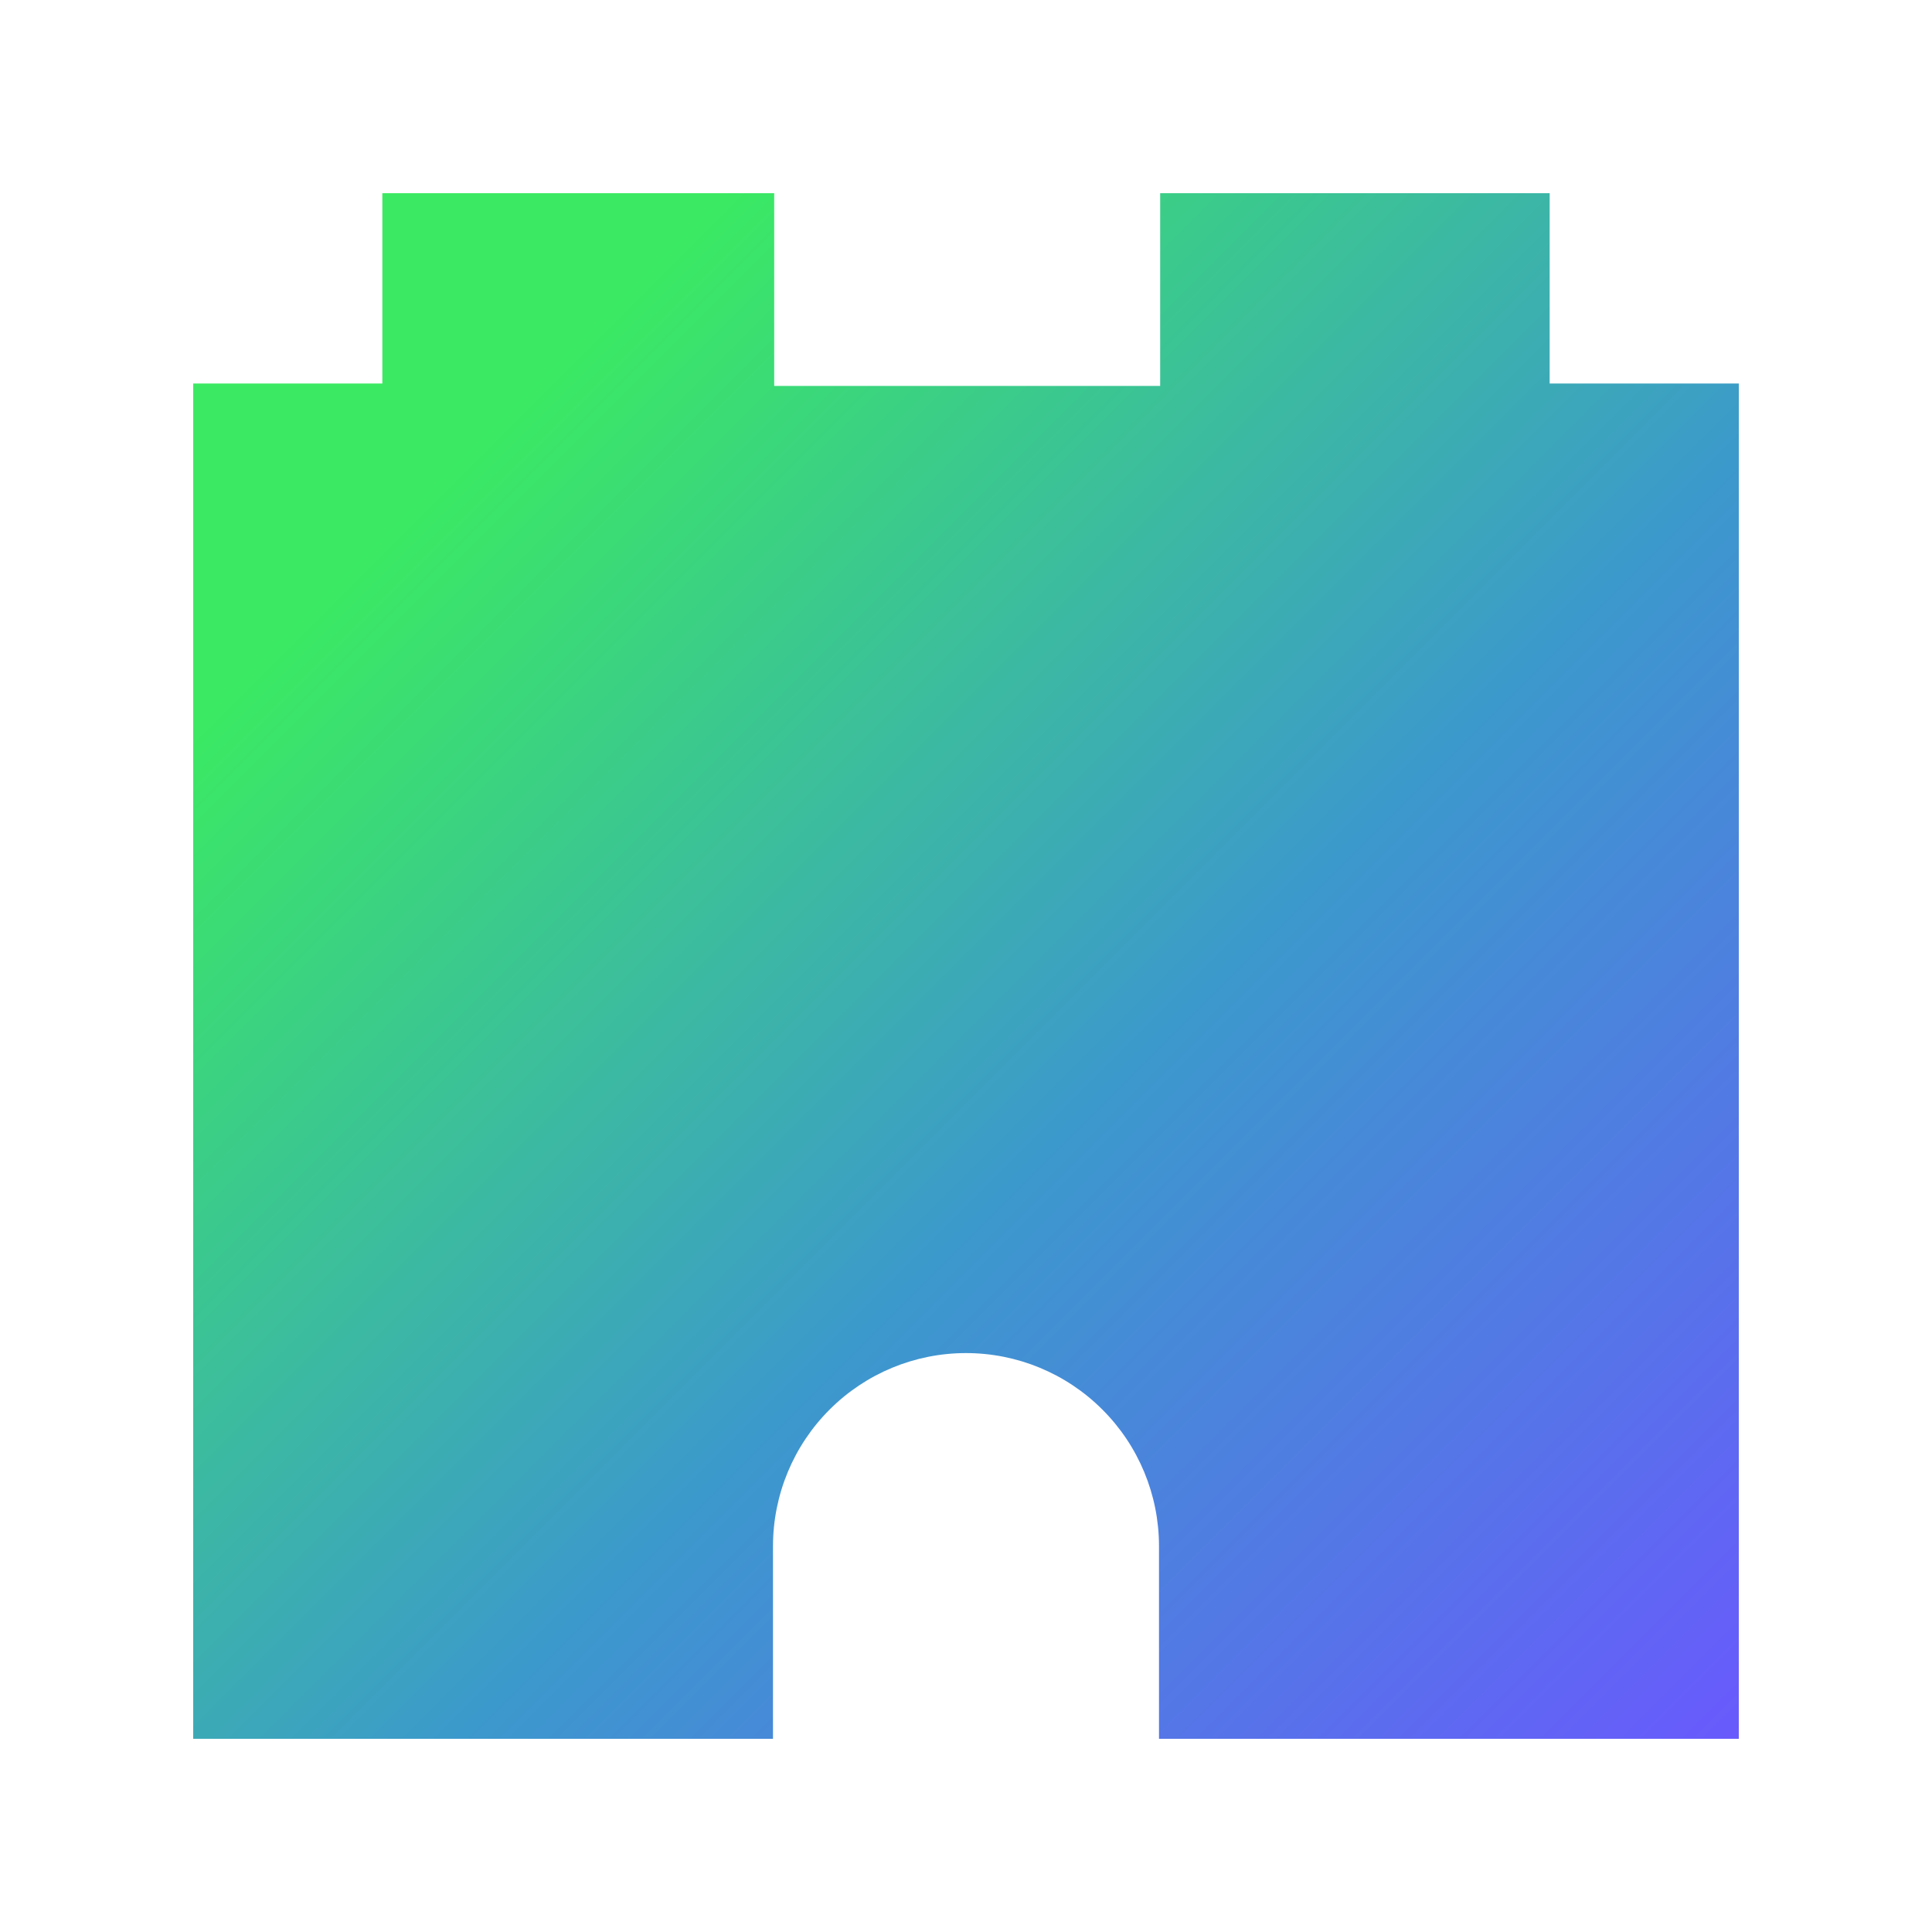
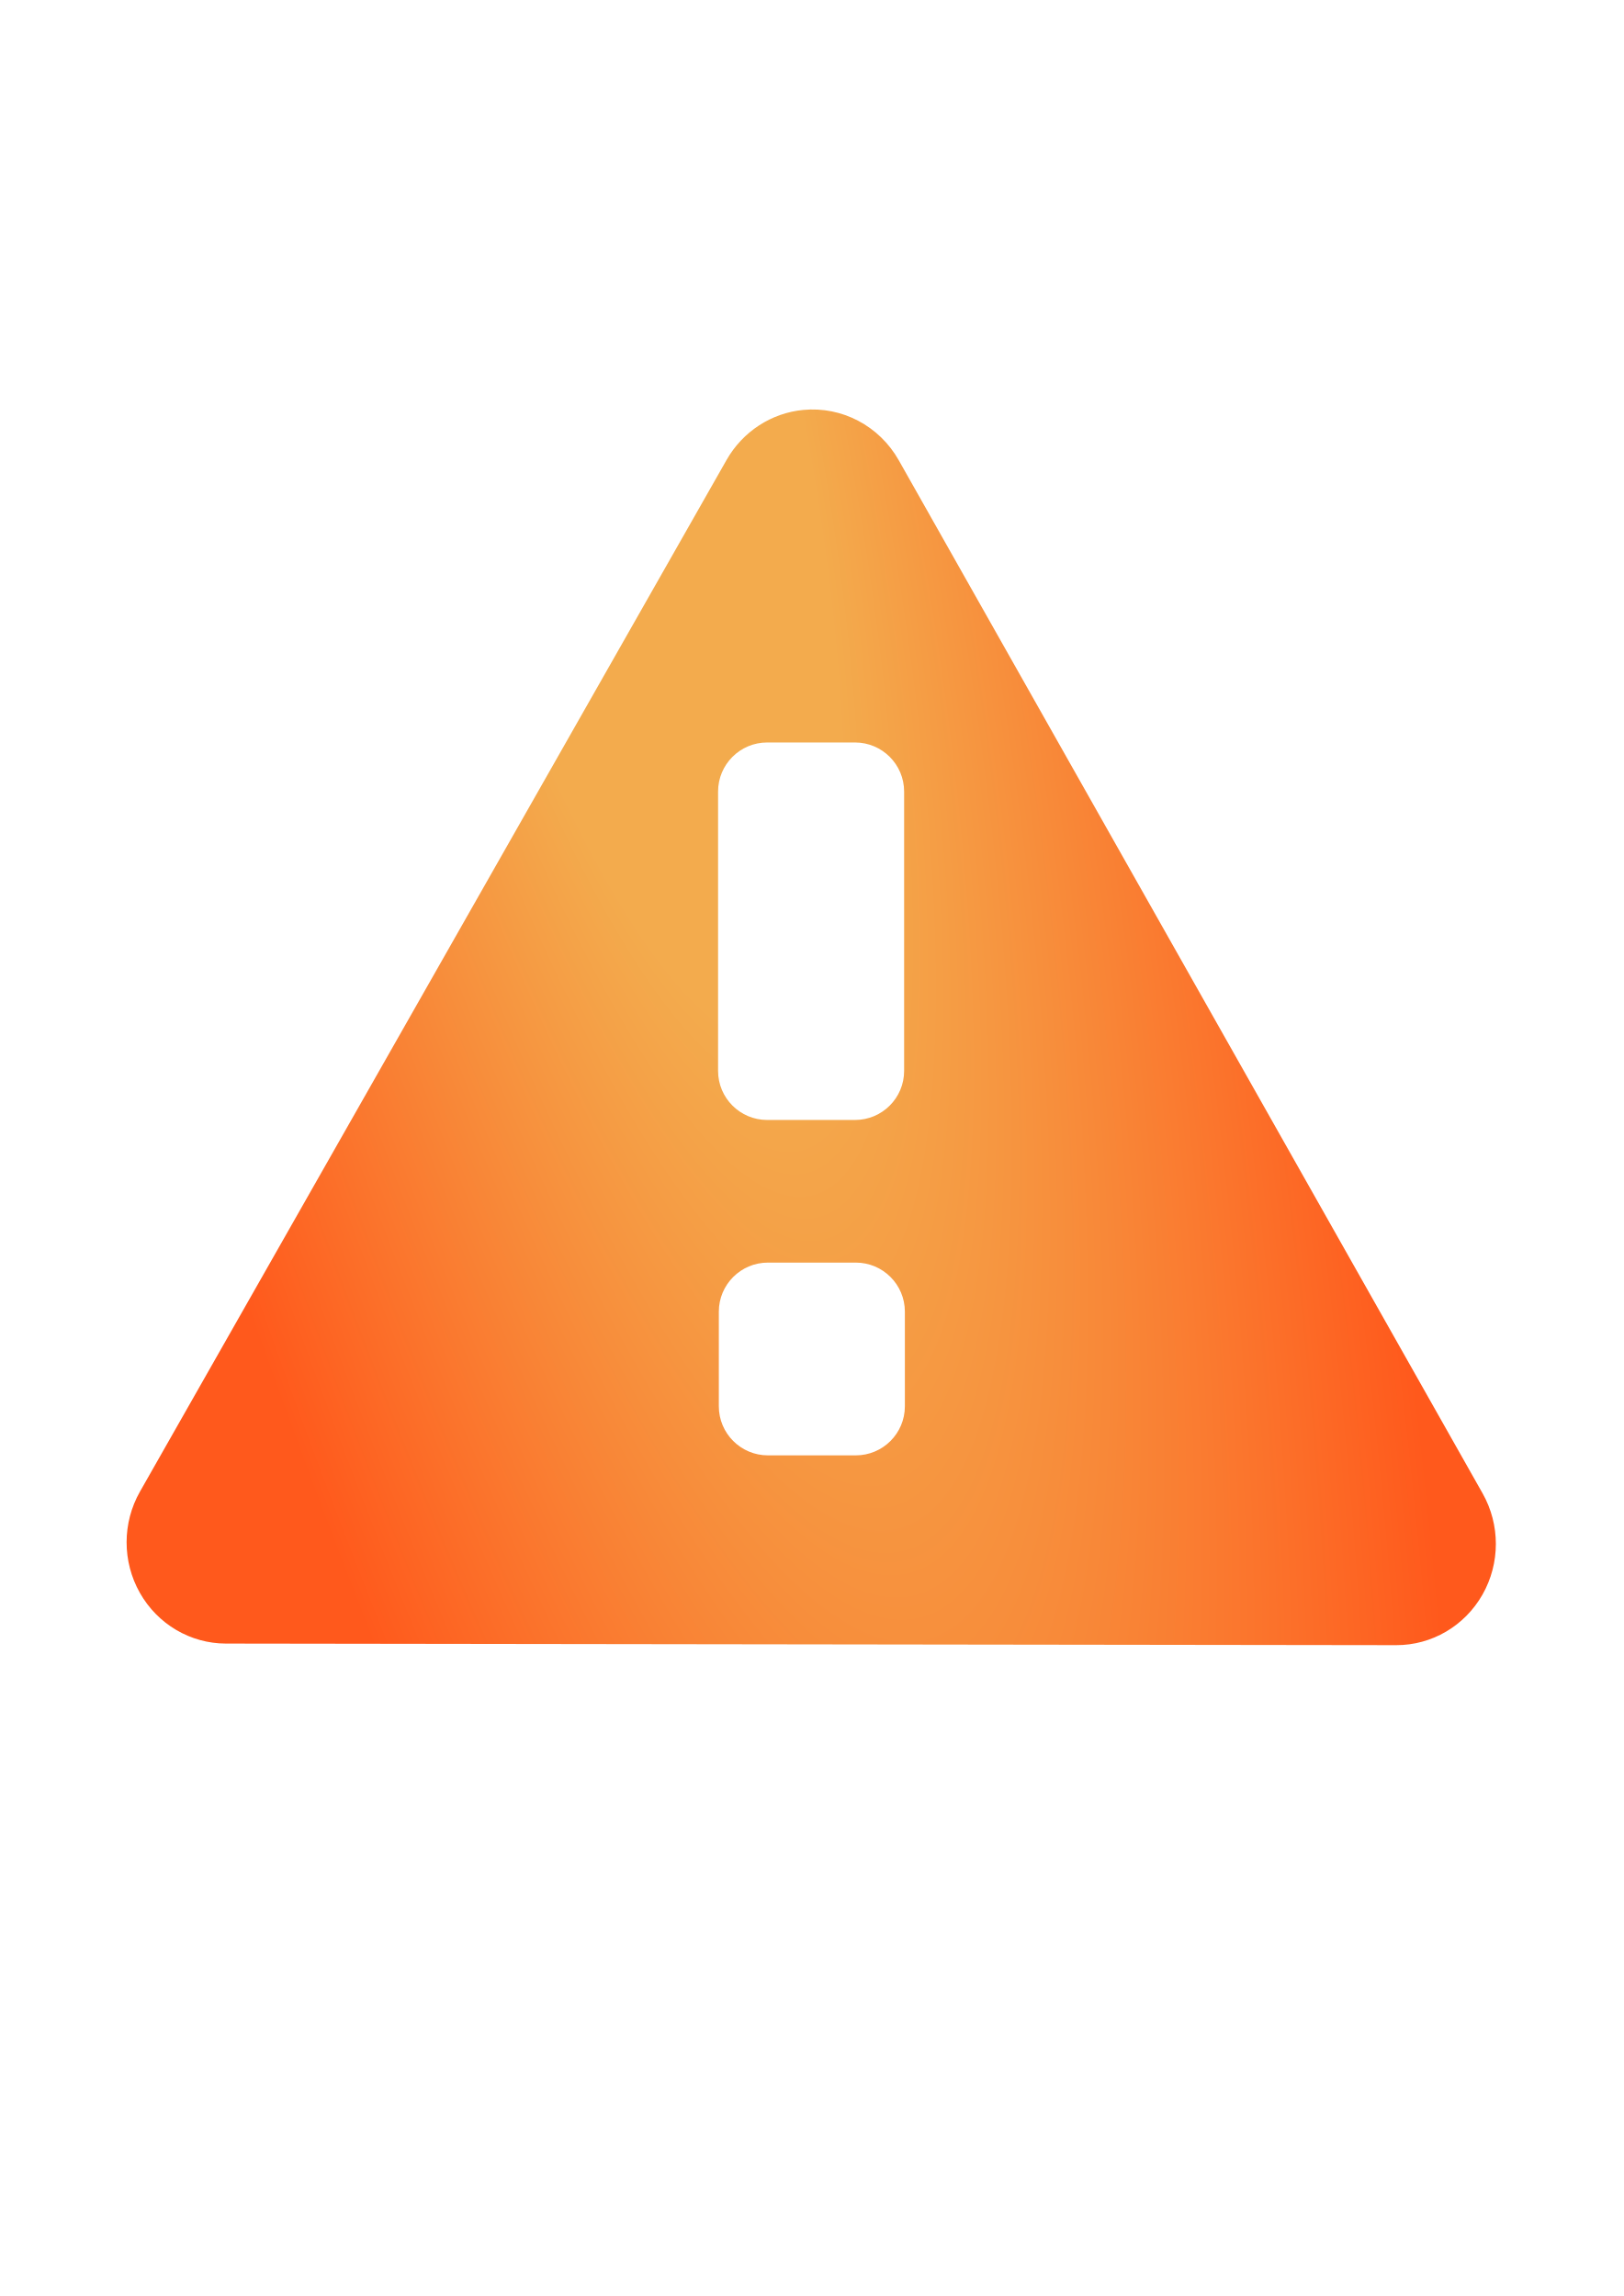
- <svg xmlns="http://www.w3.org/2000/svg" width="40" height="40" viewBox="0 0 40 40" fill="none">
-   <path d="M32.084 7.94V4H24.02V7.99H16.029V4H7.916V7.94H4V36H16.004V32.005C16.006 30.946 16.427 29.931 17.177 29.183C17.926 28.434 18.941 28.014 20 28.014C21.059 28.014 22.074 28.434 22.823 29.183C23.573 29.931 23.994 30.946 23.996 32.005V36H36V7.94H32.084Z" fill="url(#paint0_linear)" />
-   <defs>
-     <linearGradient id="paint0_linear" x1="2.942" y1="4.9" x2="37.777" y2="39.734" gradientUnits="userSpaceOnUse">
-       <stop offset="0.159" stop-color="#3BEA62" />
-       <stop offset="0.54" stop-color="#3C99CC" />
-       <stop offset="0.937" stop-color="#6B57FF" />
+ <svg xmlns="http://www.w3.org/2000/svg" xmlns:xlink="http://www.w3.org/1999/xlink" width="210mm" height="297mm" viewBox="0 0 210 297" version="1.1" id="svg5" xml:space="preserve">
+   <defs id="defs2">
+     <linearGradient id="linearGradient1525">
+       <stop style="stop-color:#f3ab4d;stop-opacity:1;" offset="0.307" id="stop1521" />
+       <stop style="stop-color:#ff591c;stop-opacity:1;" offset="1" id="stop1523" />
    </linearGradient>
+     <radialGradient xlink:href="#linearGradient1525" id="radialGradient1527" cx="73.776" cy="78.843" fx="73.776" fy="78.843" r="86.257" gradientTransform="matrix(0.9800993,3.772718,-0.8746038,0.2189542,70.42457,-203.9218)" gradientUnits="userSpaceOnUse" spreadMethod="pad" />
  </defs>
+   <g id="layer1">
+     <path id="path735" style="mix-blend-mode:multiply;fill:url(#radialGradient1527);fill-opacity:1;fill-rule:nonzero;stroke:none;stroke-width:0.265;stroke-opacity:1;opacity:1" d="m 103.842,115.1 a 12.526,12.526 0 0 0 -9.666,6.194 l -47.823,82.578 -26.077,45.029 a 12.526,12.526 0 0 0 10.823,18.803 l 95.426,0.127 52.035,0.069 a 12.526,12.526 0 0 0 10.873,-18.775 l -47.604,-82.705 -25.958,-45.098 a 12.526,12.526 0 0 0 -12.03,-6.222 z m -4.546,41.138 h 11.068 a 6.186,6.072 0 0 1 6.186,6.072 v 34.551 a 6.186,6.072 0 0 1 -6.186,6.072 H 99.296 a 6.186,6.072 0 0 1 -6.186,-6.072 v -34.551 a 6.186,6.072 0 0 1 6.186,-6.072 z m 0.095,64.339 h 11.067 a 6.186,6.072 0 0 1 6.186,6.072 v 11.701 a 6.186,6.072 0 0 1 -6.186,6.072 H 99.391 a 6.186,6.072 0 0 1 -6.186,-6.072 v -11.701 a 6.186,6.072 0 0 1 6.186,-6.072 z" transform="matrix(1.026534,0,0,1.045707,-2.708602,-67.33499)" />
+   </g>
</svg>
